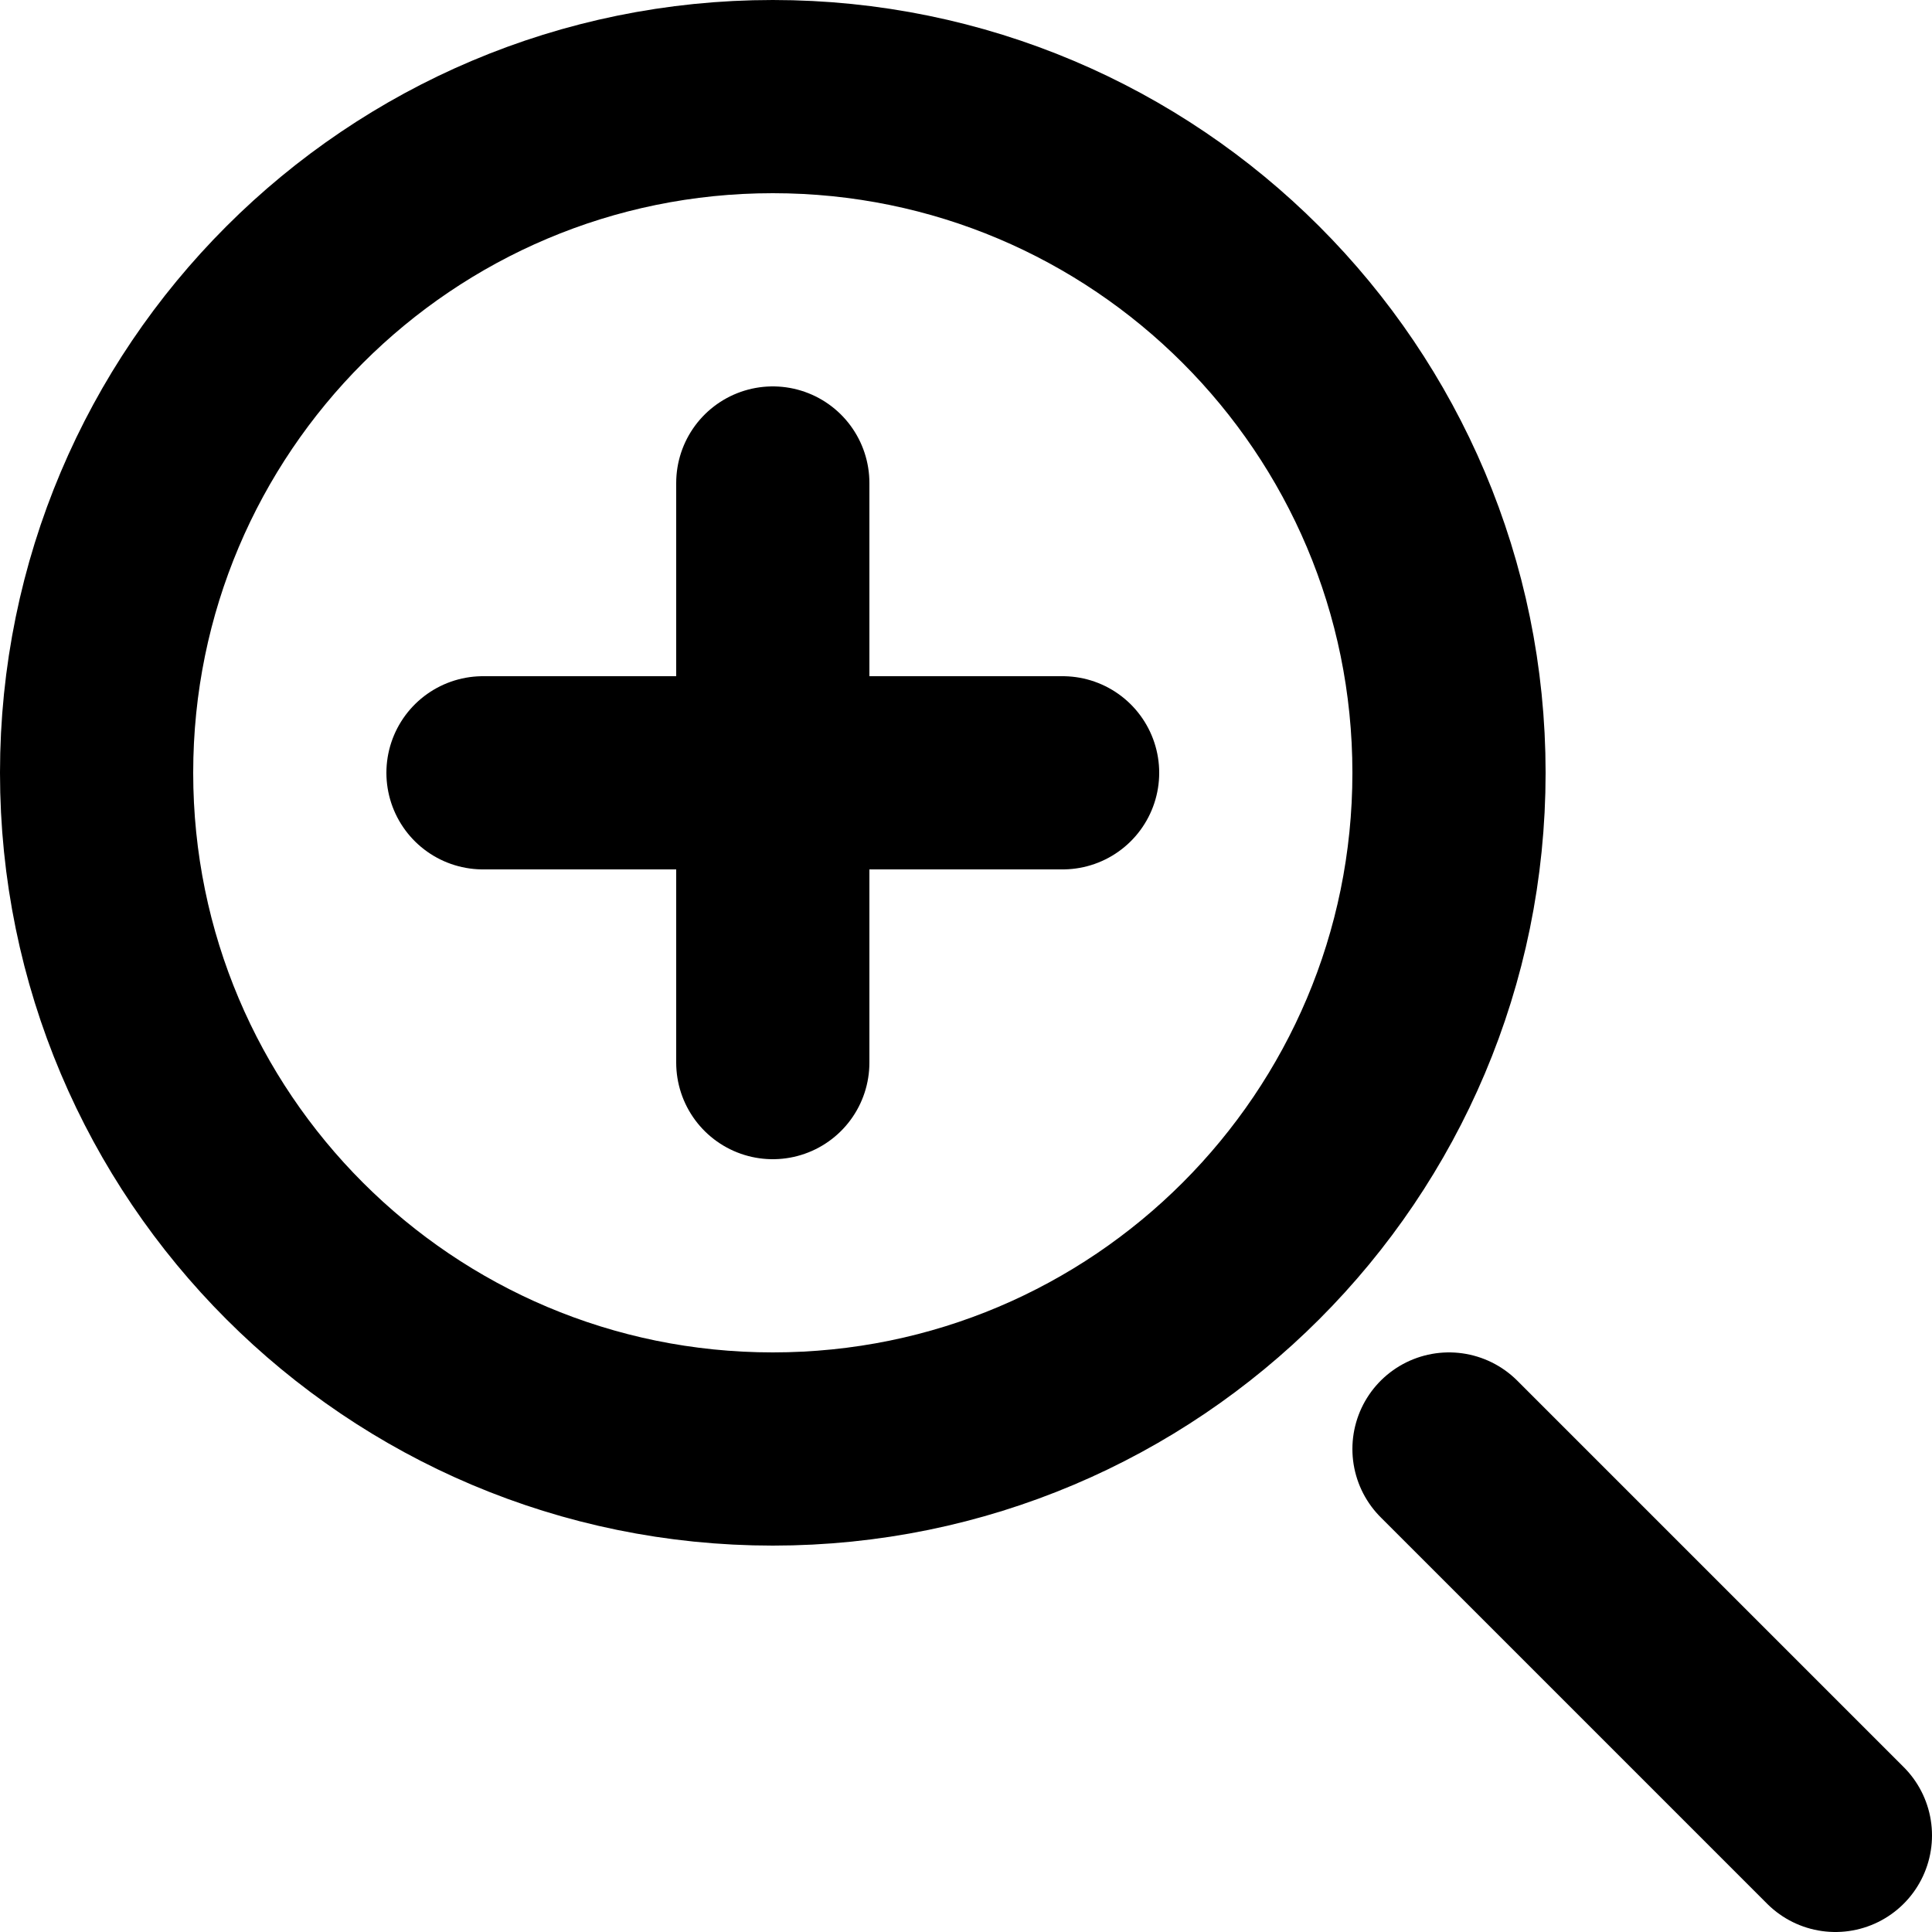
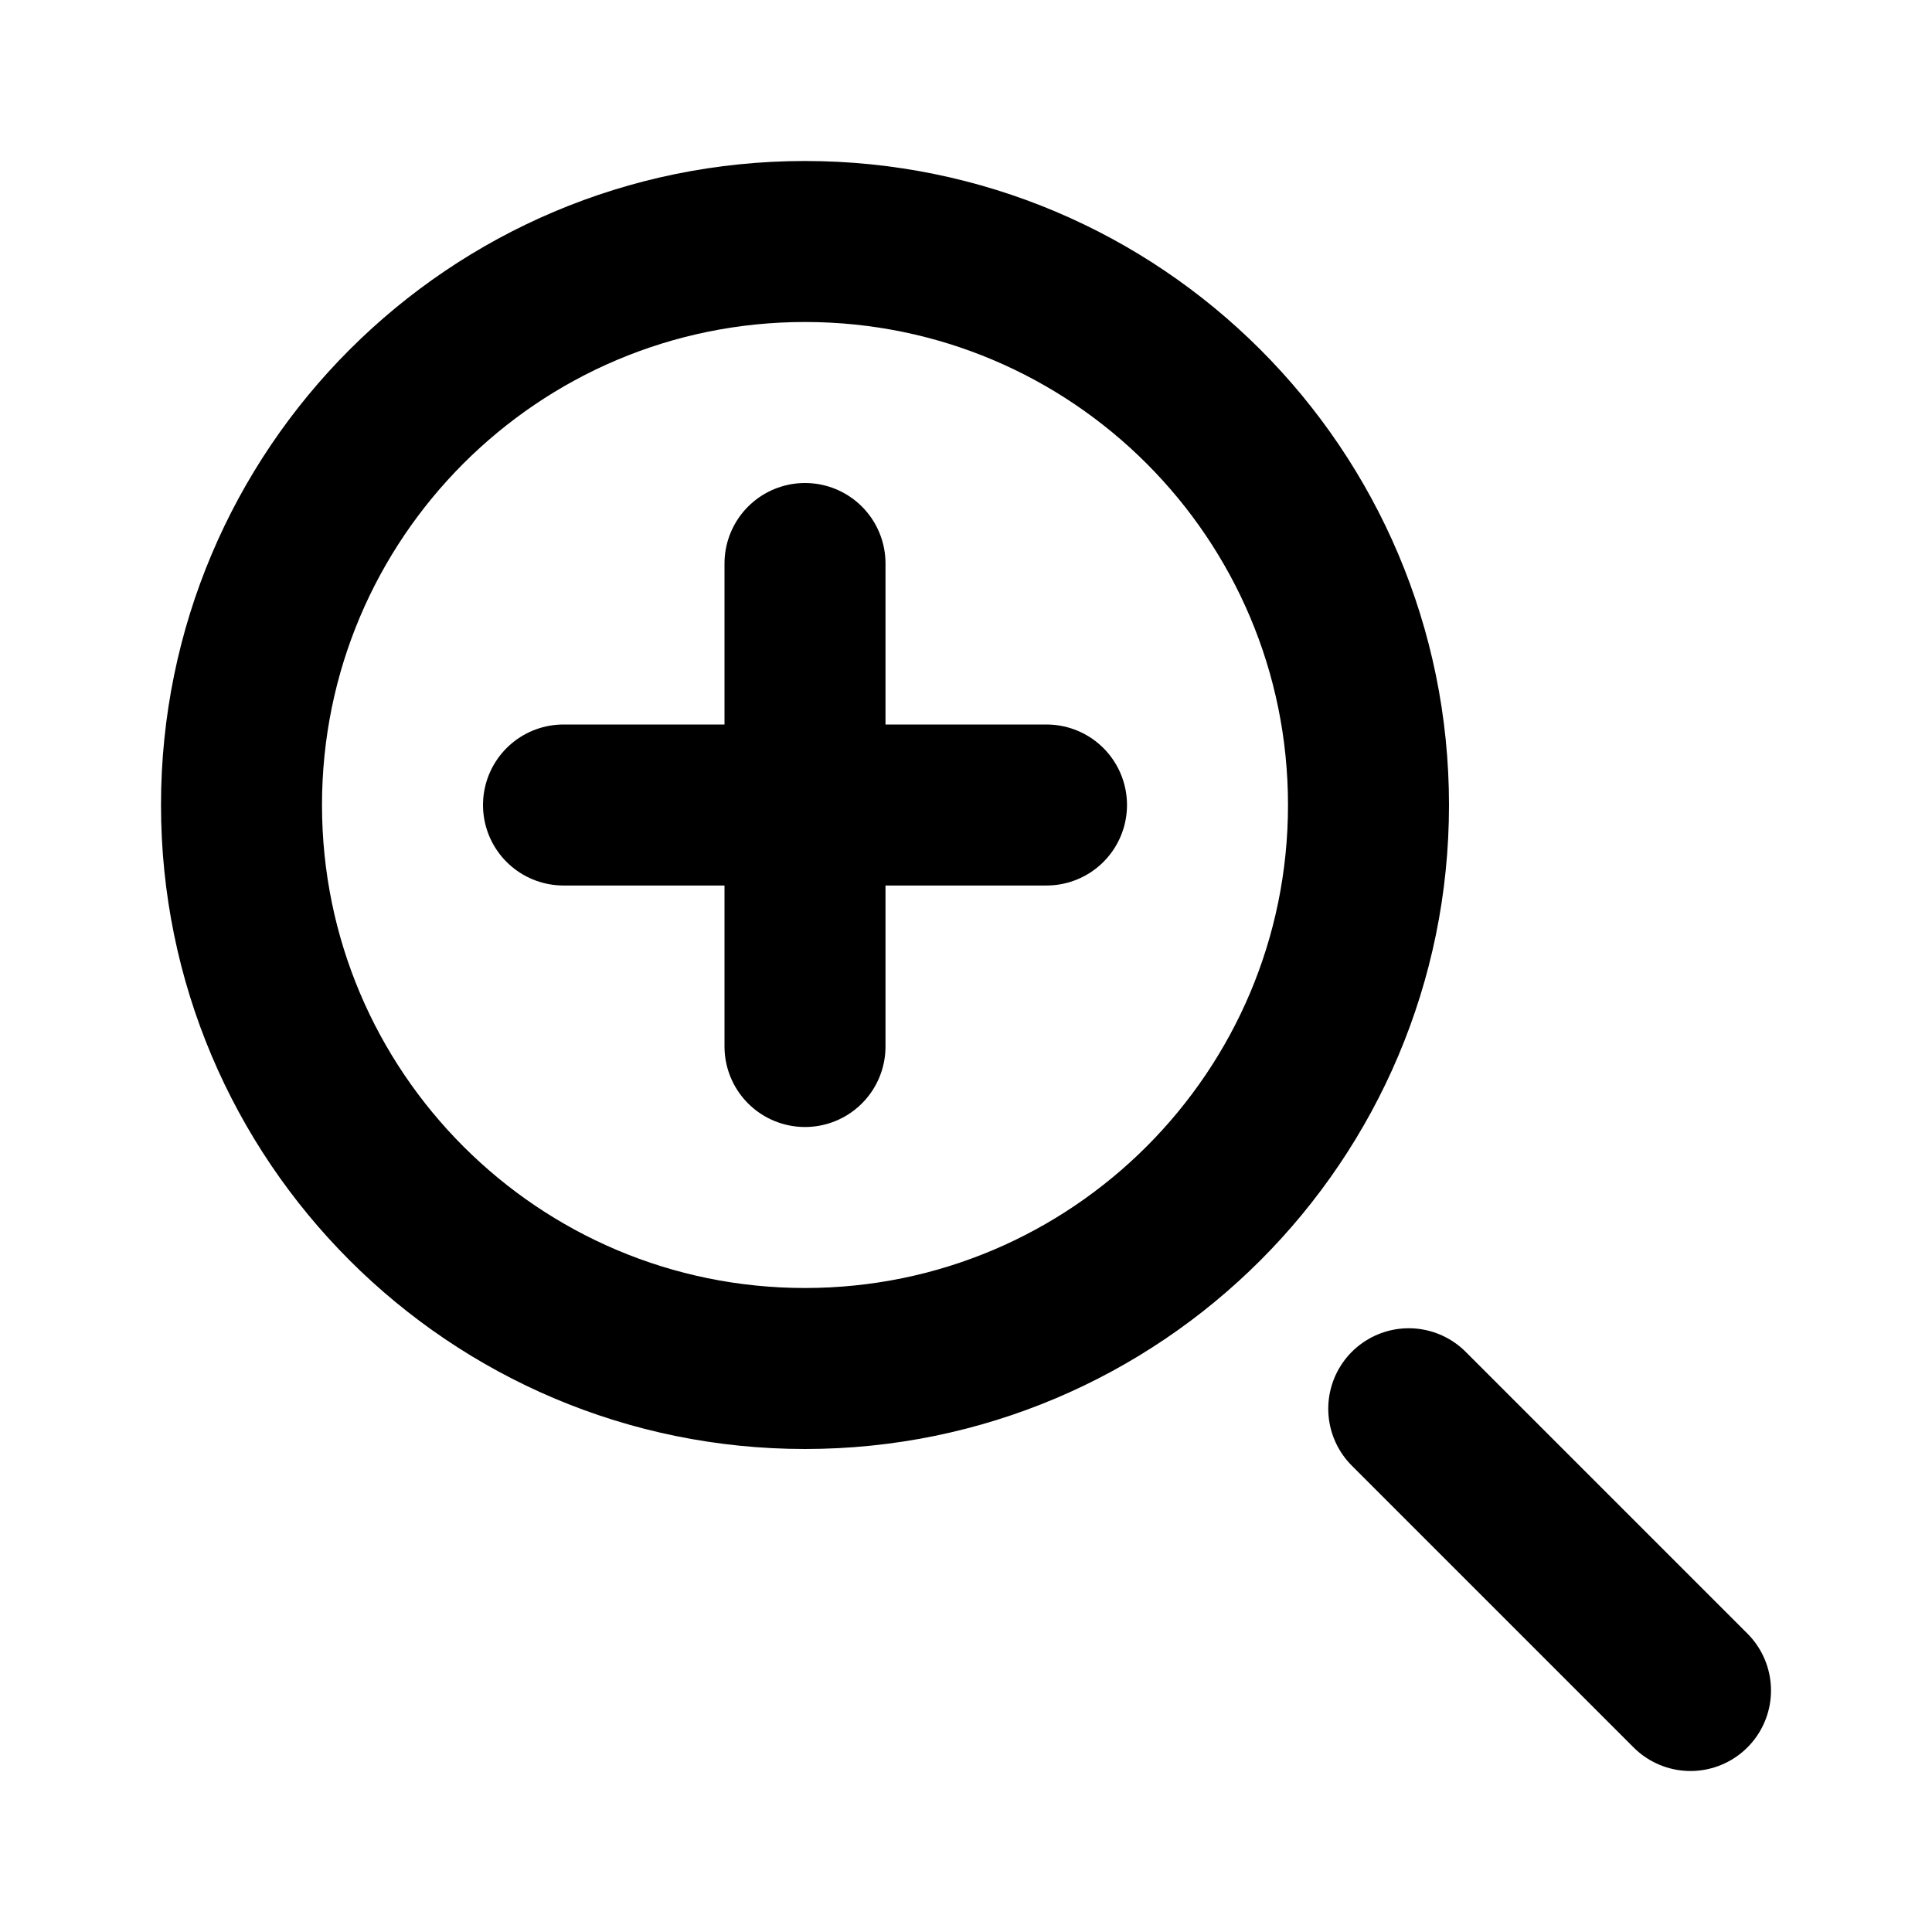
- <svg xmlns="http://www.w3.org/2000/svg" fill="none" viewBox="0 0 20 20">
-   <path stroke="currentColor" stroke-linecap="round" stroke-linejoin="round" stroke-width="2" d="m19 19-4-4M5 8h6m-3 3V5m7 3A7 7 0 1 1 1 8a7 7 0 0 1 14 0Z" />
+ <svg xmlns="http://www.w3.org/2000/svg" width="24" height="24" fill="none" viewBox="0 0 24 24">
+   <path stroke="currentColor" stroke-linecap="round" stroke-width="2" d="m21 21-3.5-3.5M10 7v6m-3-3h6m4 0a7 7 0 1 1-14 0 7 7 0 0 1 14 0Z" />
</svg>
